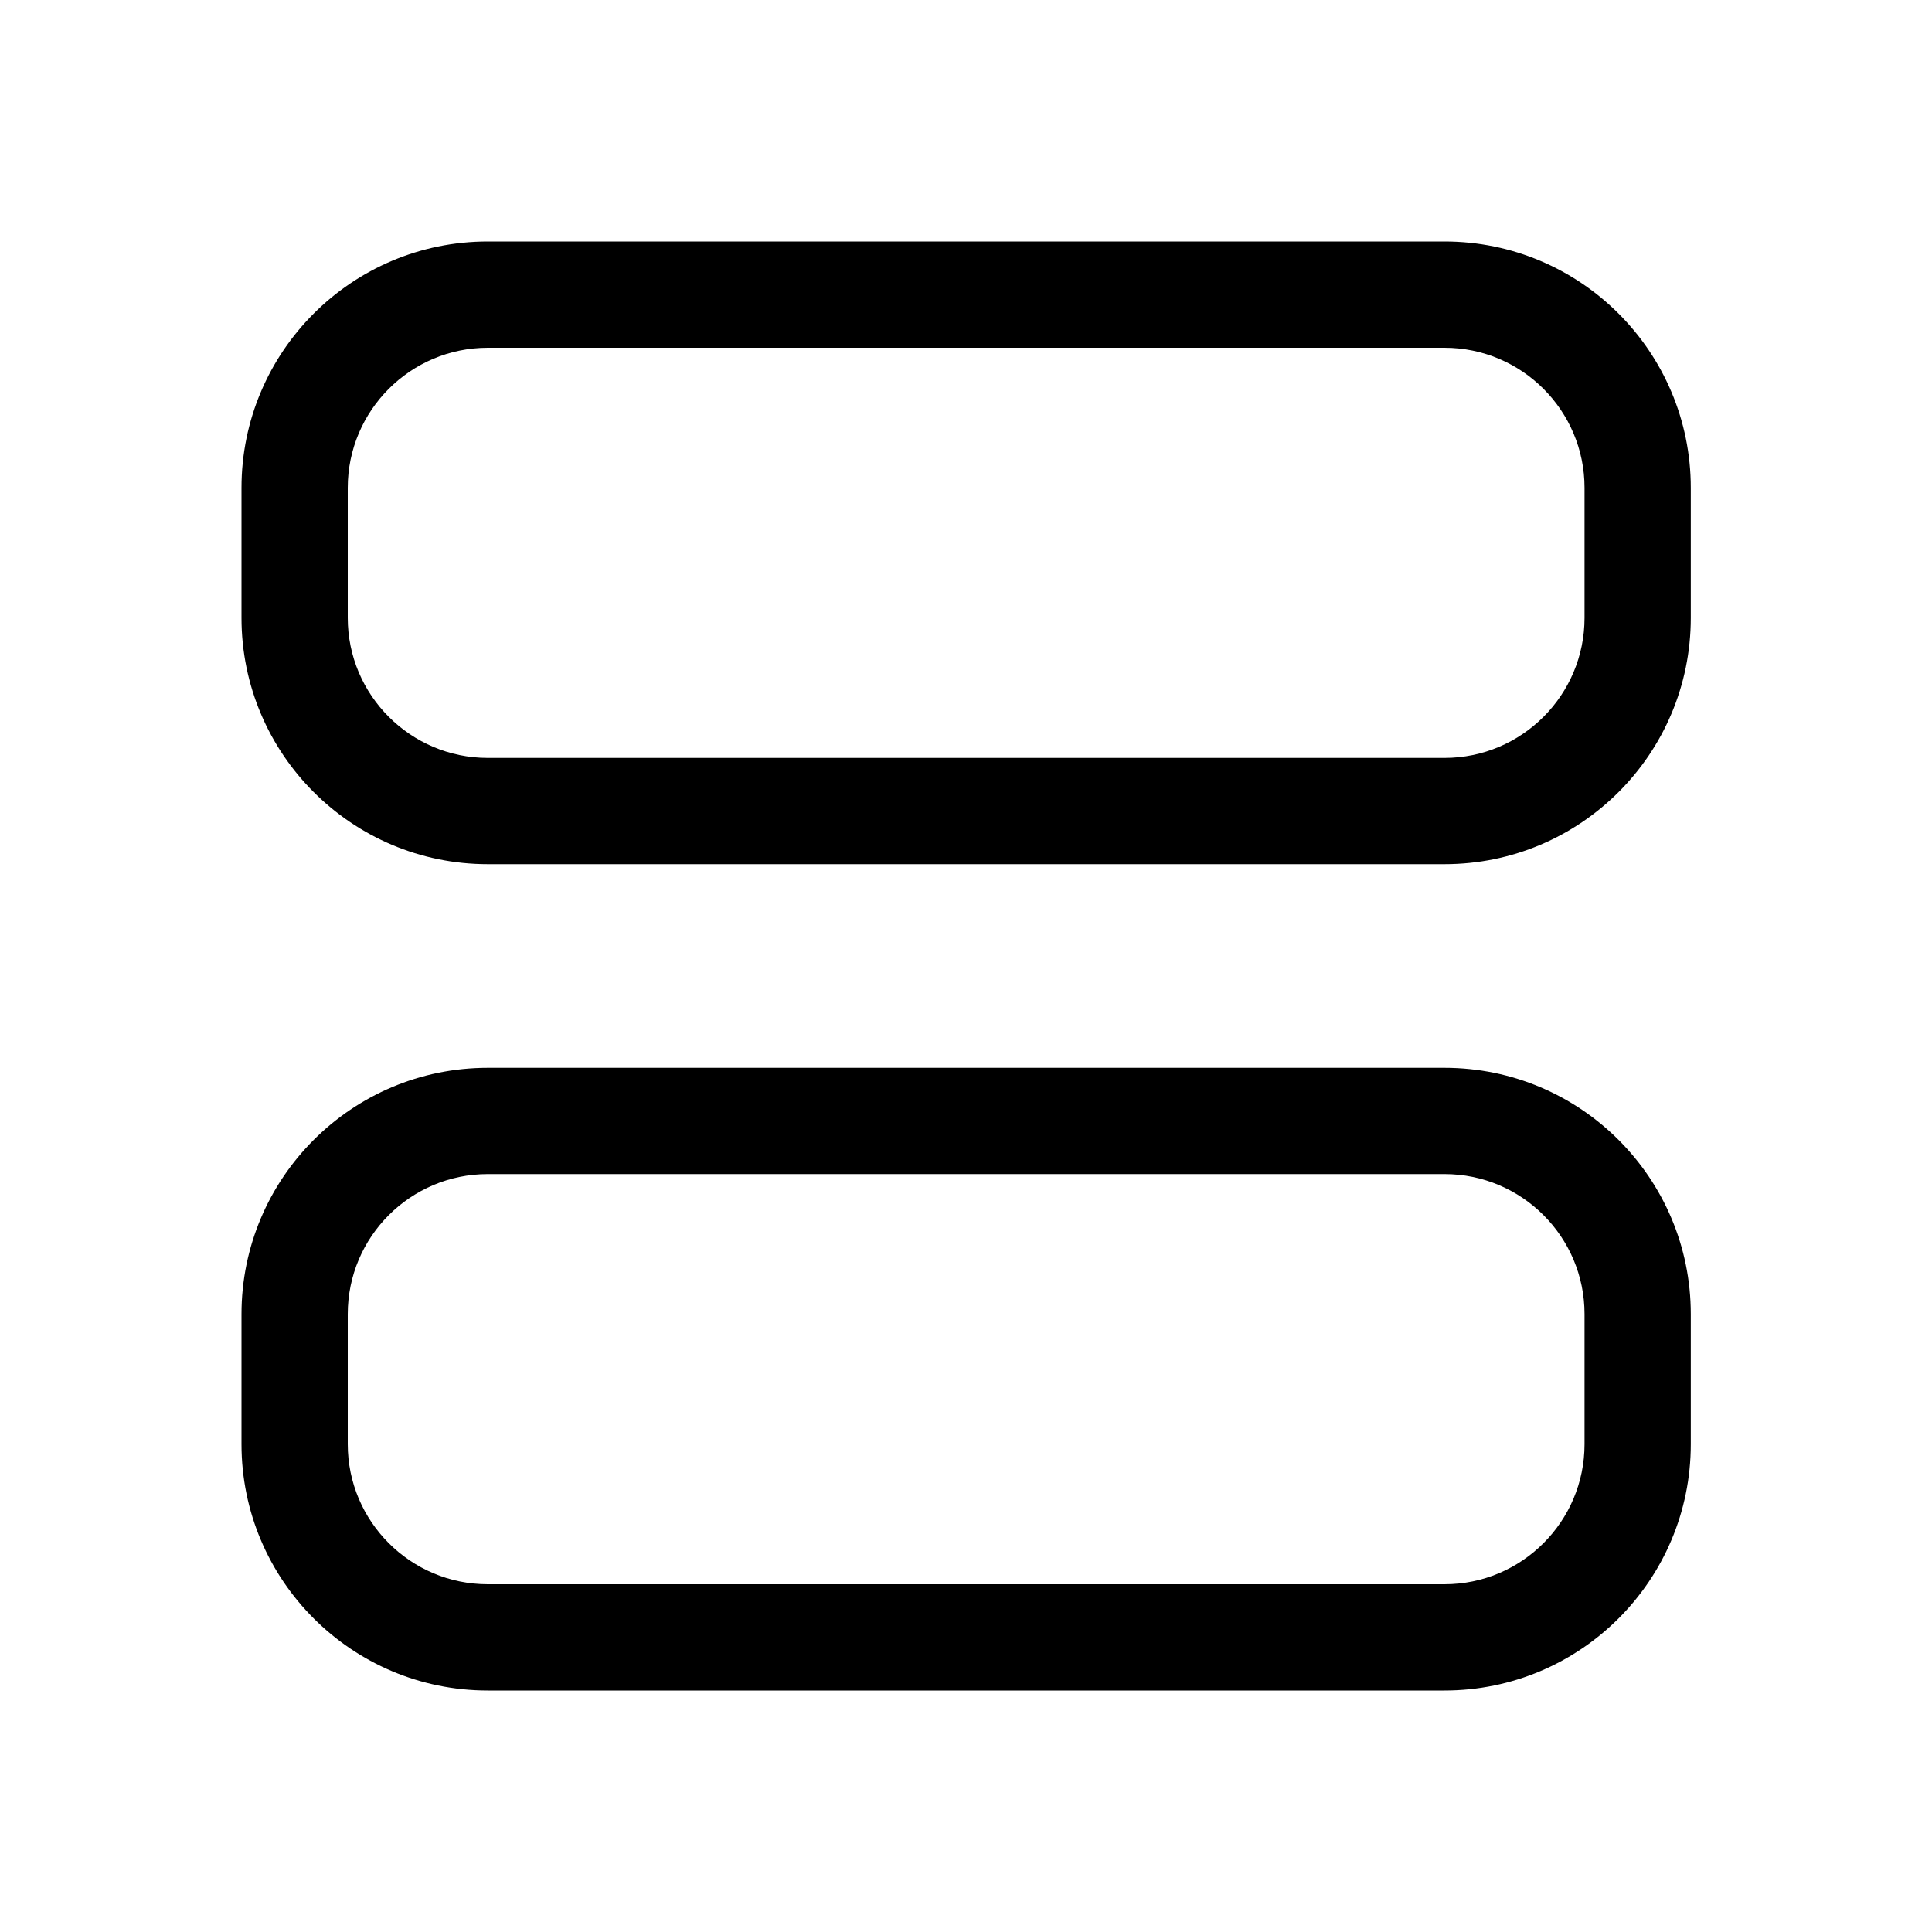
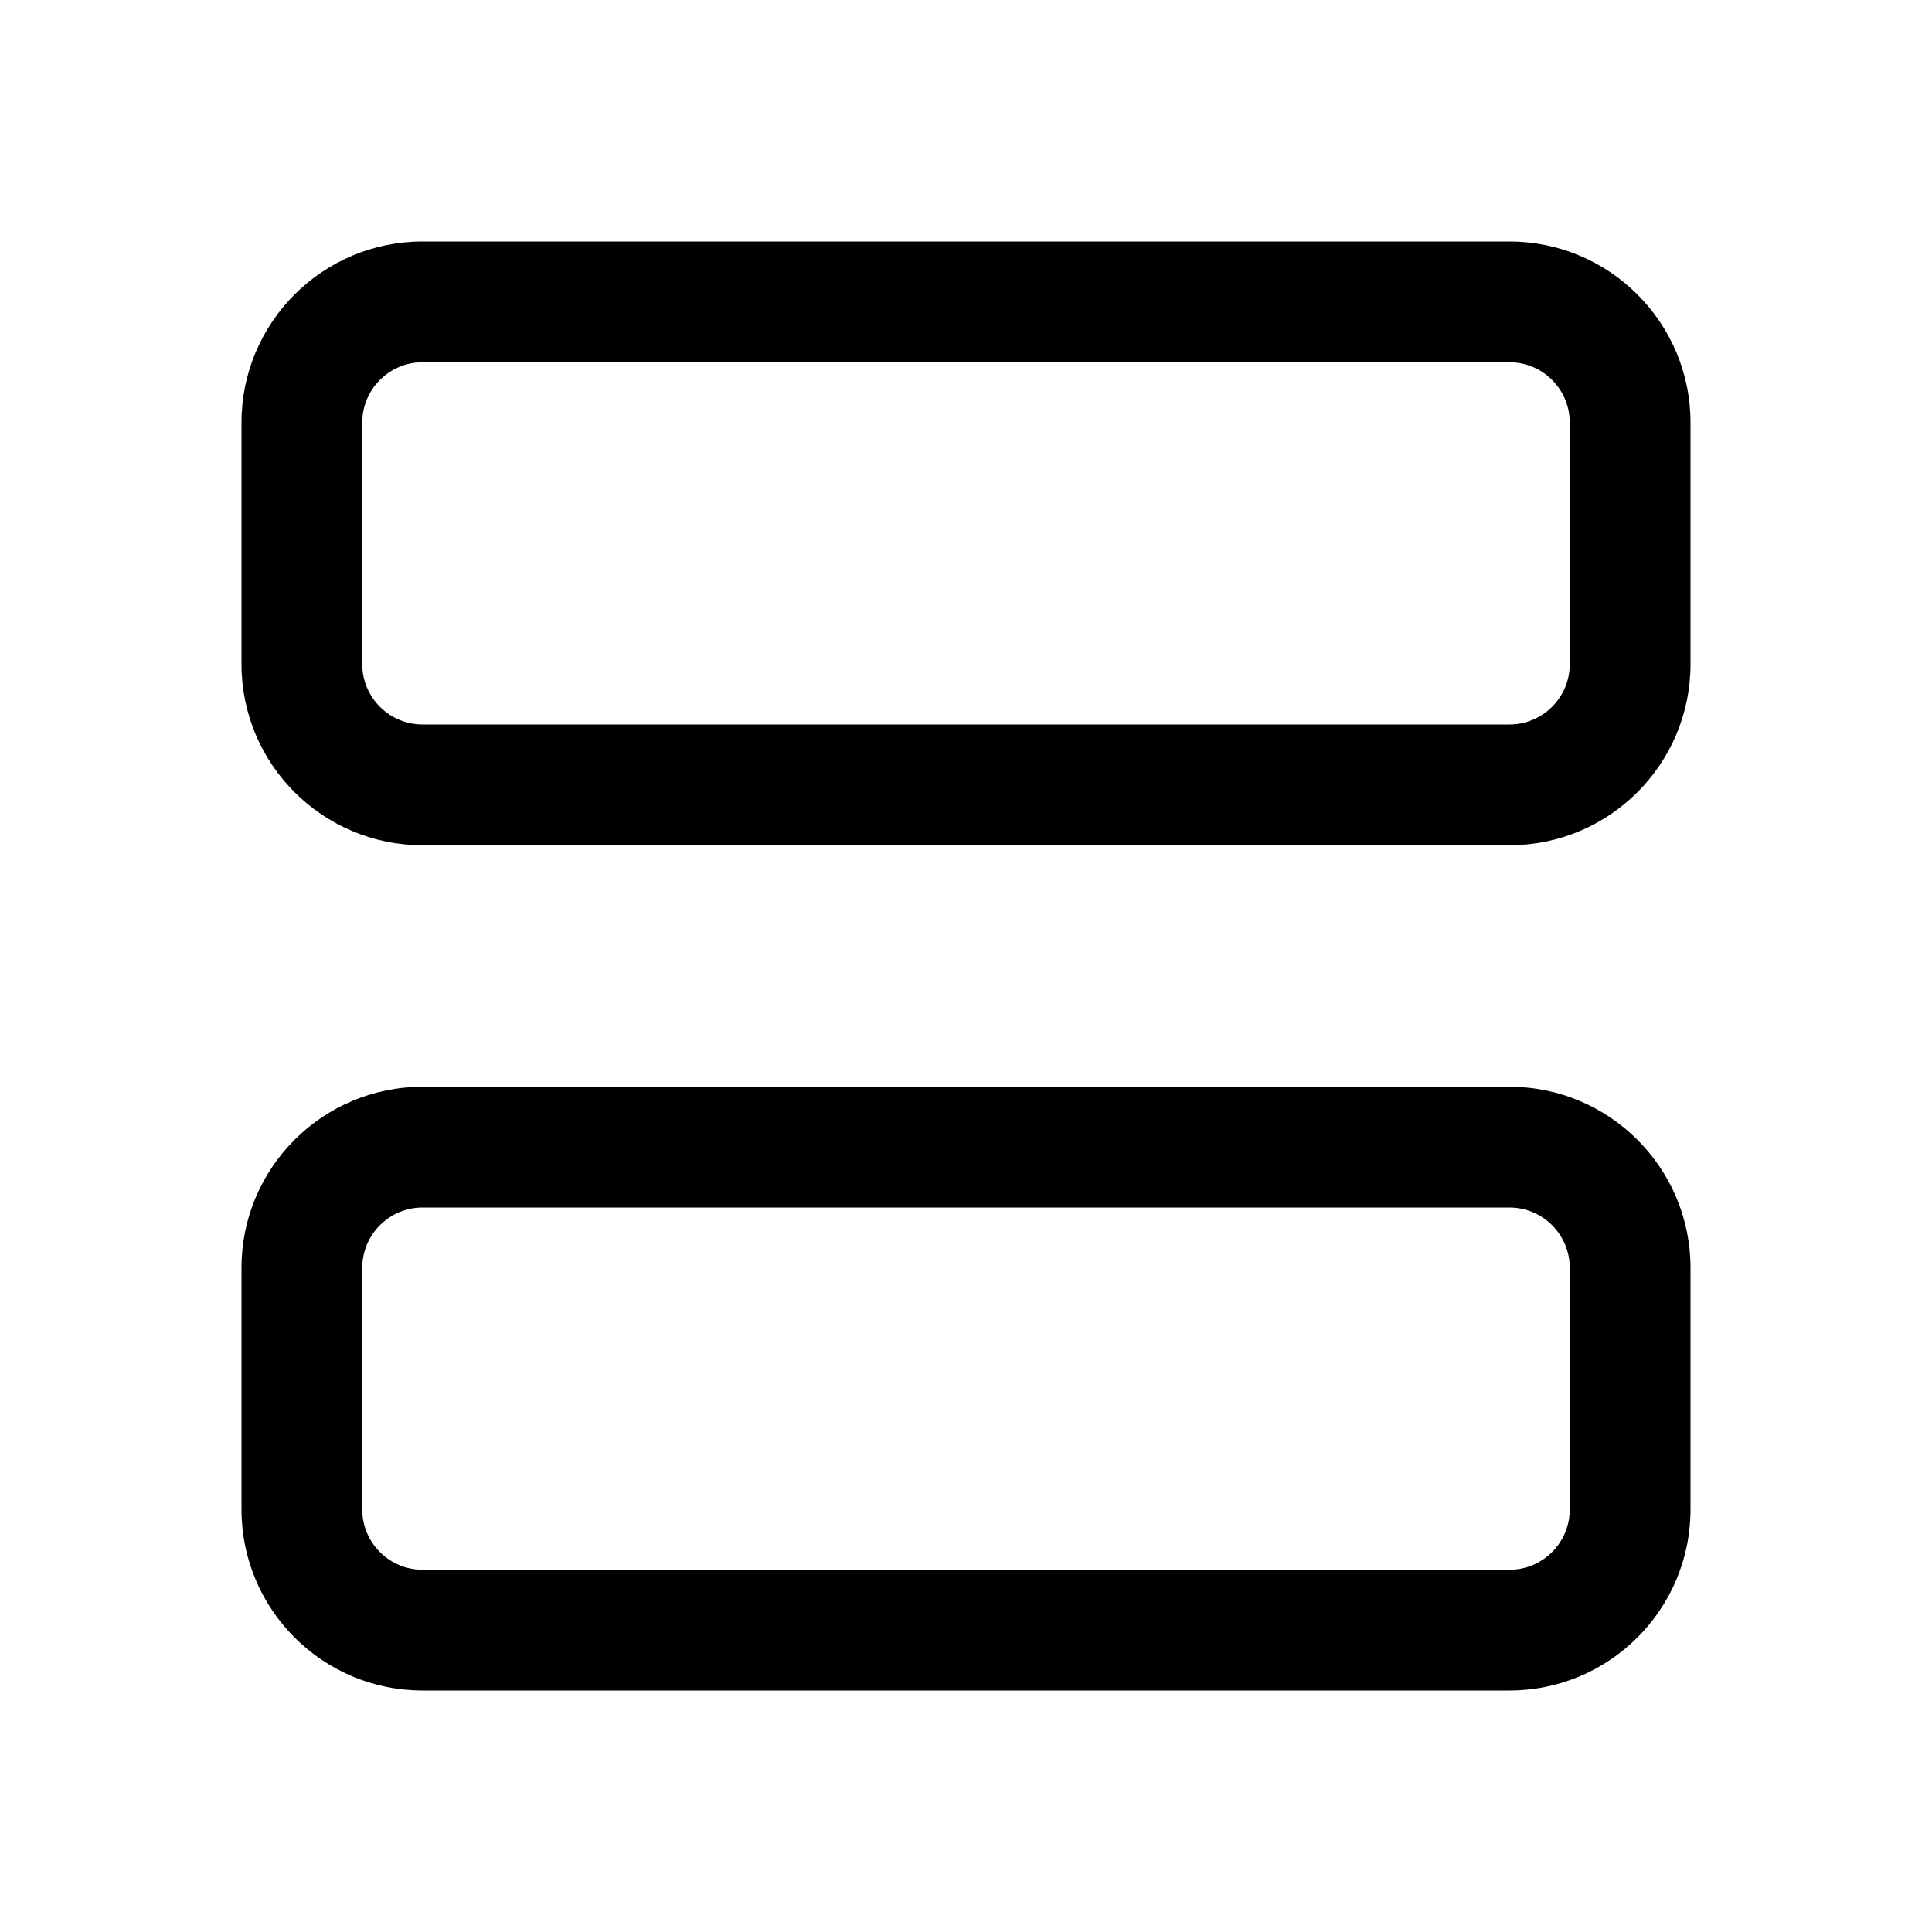
- <svg xmlns="http://www.w3.org/2000/svg" fill="none" viewBox="0 0 20 20">
-   <path fill="currentColor" fill-rule="evenodd" d="M5.05 2.5A2.55 2.55 0 0 0 2.5 5.05v1.346a2.55 2.55 0 0 0 2.55 2.55h9.903a2.55 2.55 0 0 0 2.55-2.55V5.05a2.55 2.55 0 0 0-2.55-2.55H5.05ZM3.6 5.05c0-.8.65-1.45 1.45-1.45h9.903c.8 0 1.45.65 1.45 1.45v1.346c0 .8-.65 1.45-1.45 1.45H5.05c-.8 0-1.45-.65-1.45-1.45V5.05Zm1.45 6.004a2.55 2.55 0 0 0-2.55 2.55v1.346a2.55 2.55 0 0 0 2.55 2.55h9.903a2.55 2.55 0 0 0 2.55-2.55v-1.346a2.55 2.55 0 0 0-2.55-2.55H5.05Zm-1.45 2.55c0-.801.65-1.45 1.45-1.45h9.903c.8 0 1.45.649 1.45 1.45v1.346c0 .8-.65 1.45-1.45 1.45H5.05c-.8 0-1.45-.65-1.45-1.45v-1.346Z" clip-rule="evenodd" />
+ <svg xmlns="http://www.w3.org/2000/svg" fill="none" viewBox="0 0 16 16">
+   <path fill="currentColor" d="M12.5 9a1.5 1.5 0 0 1 1.5 1.5v2a1.5 1.5 0 0 1-1.5 1.5h-9A1.5 1.5 0 0 1 2 12.5v-2A1.5 1.5 0 0 1 3.5 9h9Zm-9 1a.5.5 0 0 0-.5.5v2a.5.5 0 0 0 .5.5h9a.5.5 0 0 0 .5-.5v-2a.5.5 0 0 0-.5-.5h-9Zm9-8A1.5 1.5 0 0 1 14 3.5v2A1.5 1.5 0 0 1 12.5 7h-9A1.5 1.5 0 0 1 2 5.5v-2A1.5 1.5 0 0 1 3.5 2h9Zm-9 1a.5.5 0 0 0-.5.5v2a.5.5 0 0 0 .5.5h9a.5.5 0 0 0 .5-.5v-2a.5.5 0 0 0-.5-.5h-9Z" />
</svg>
